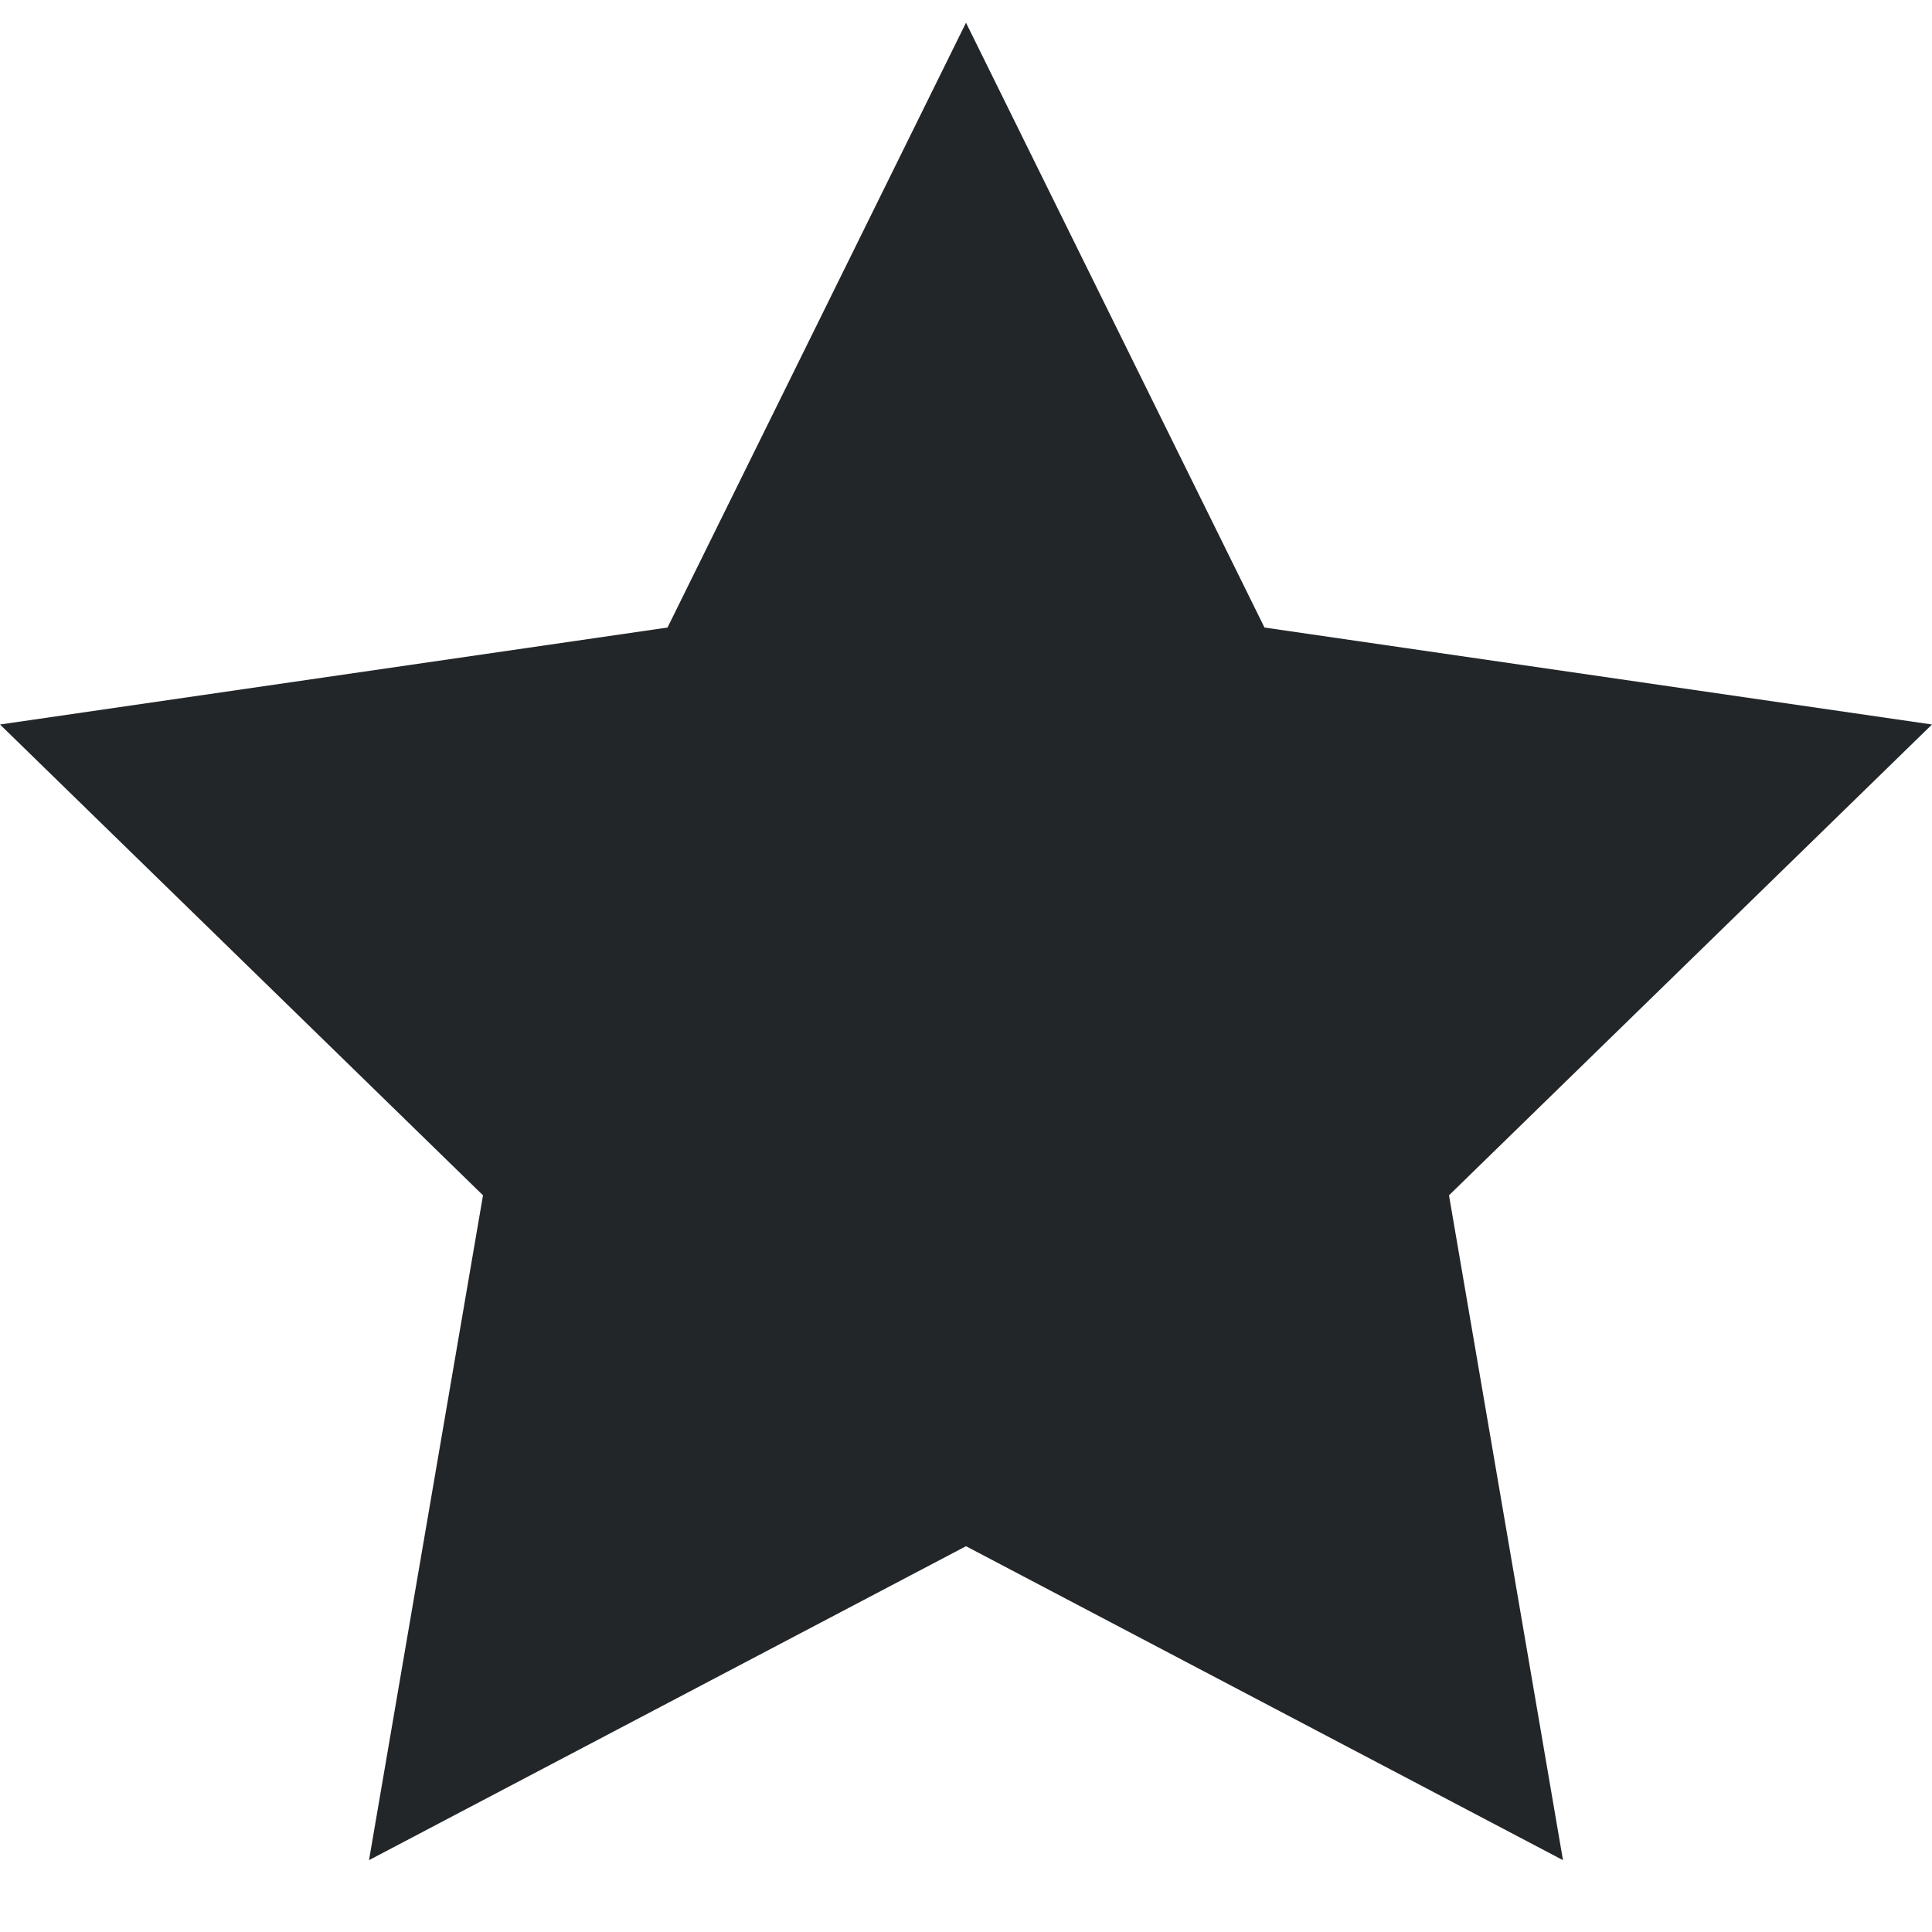
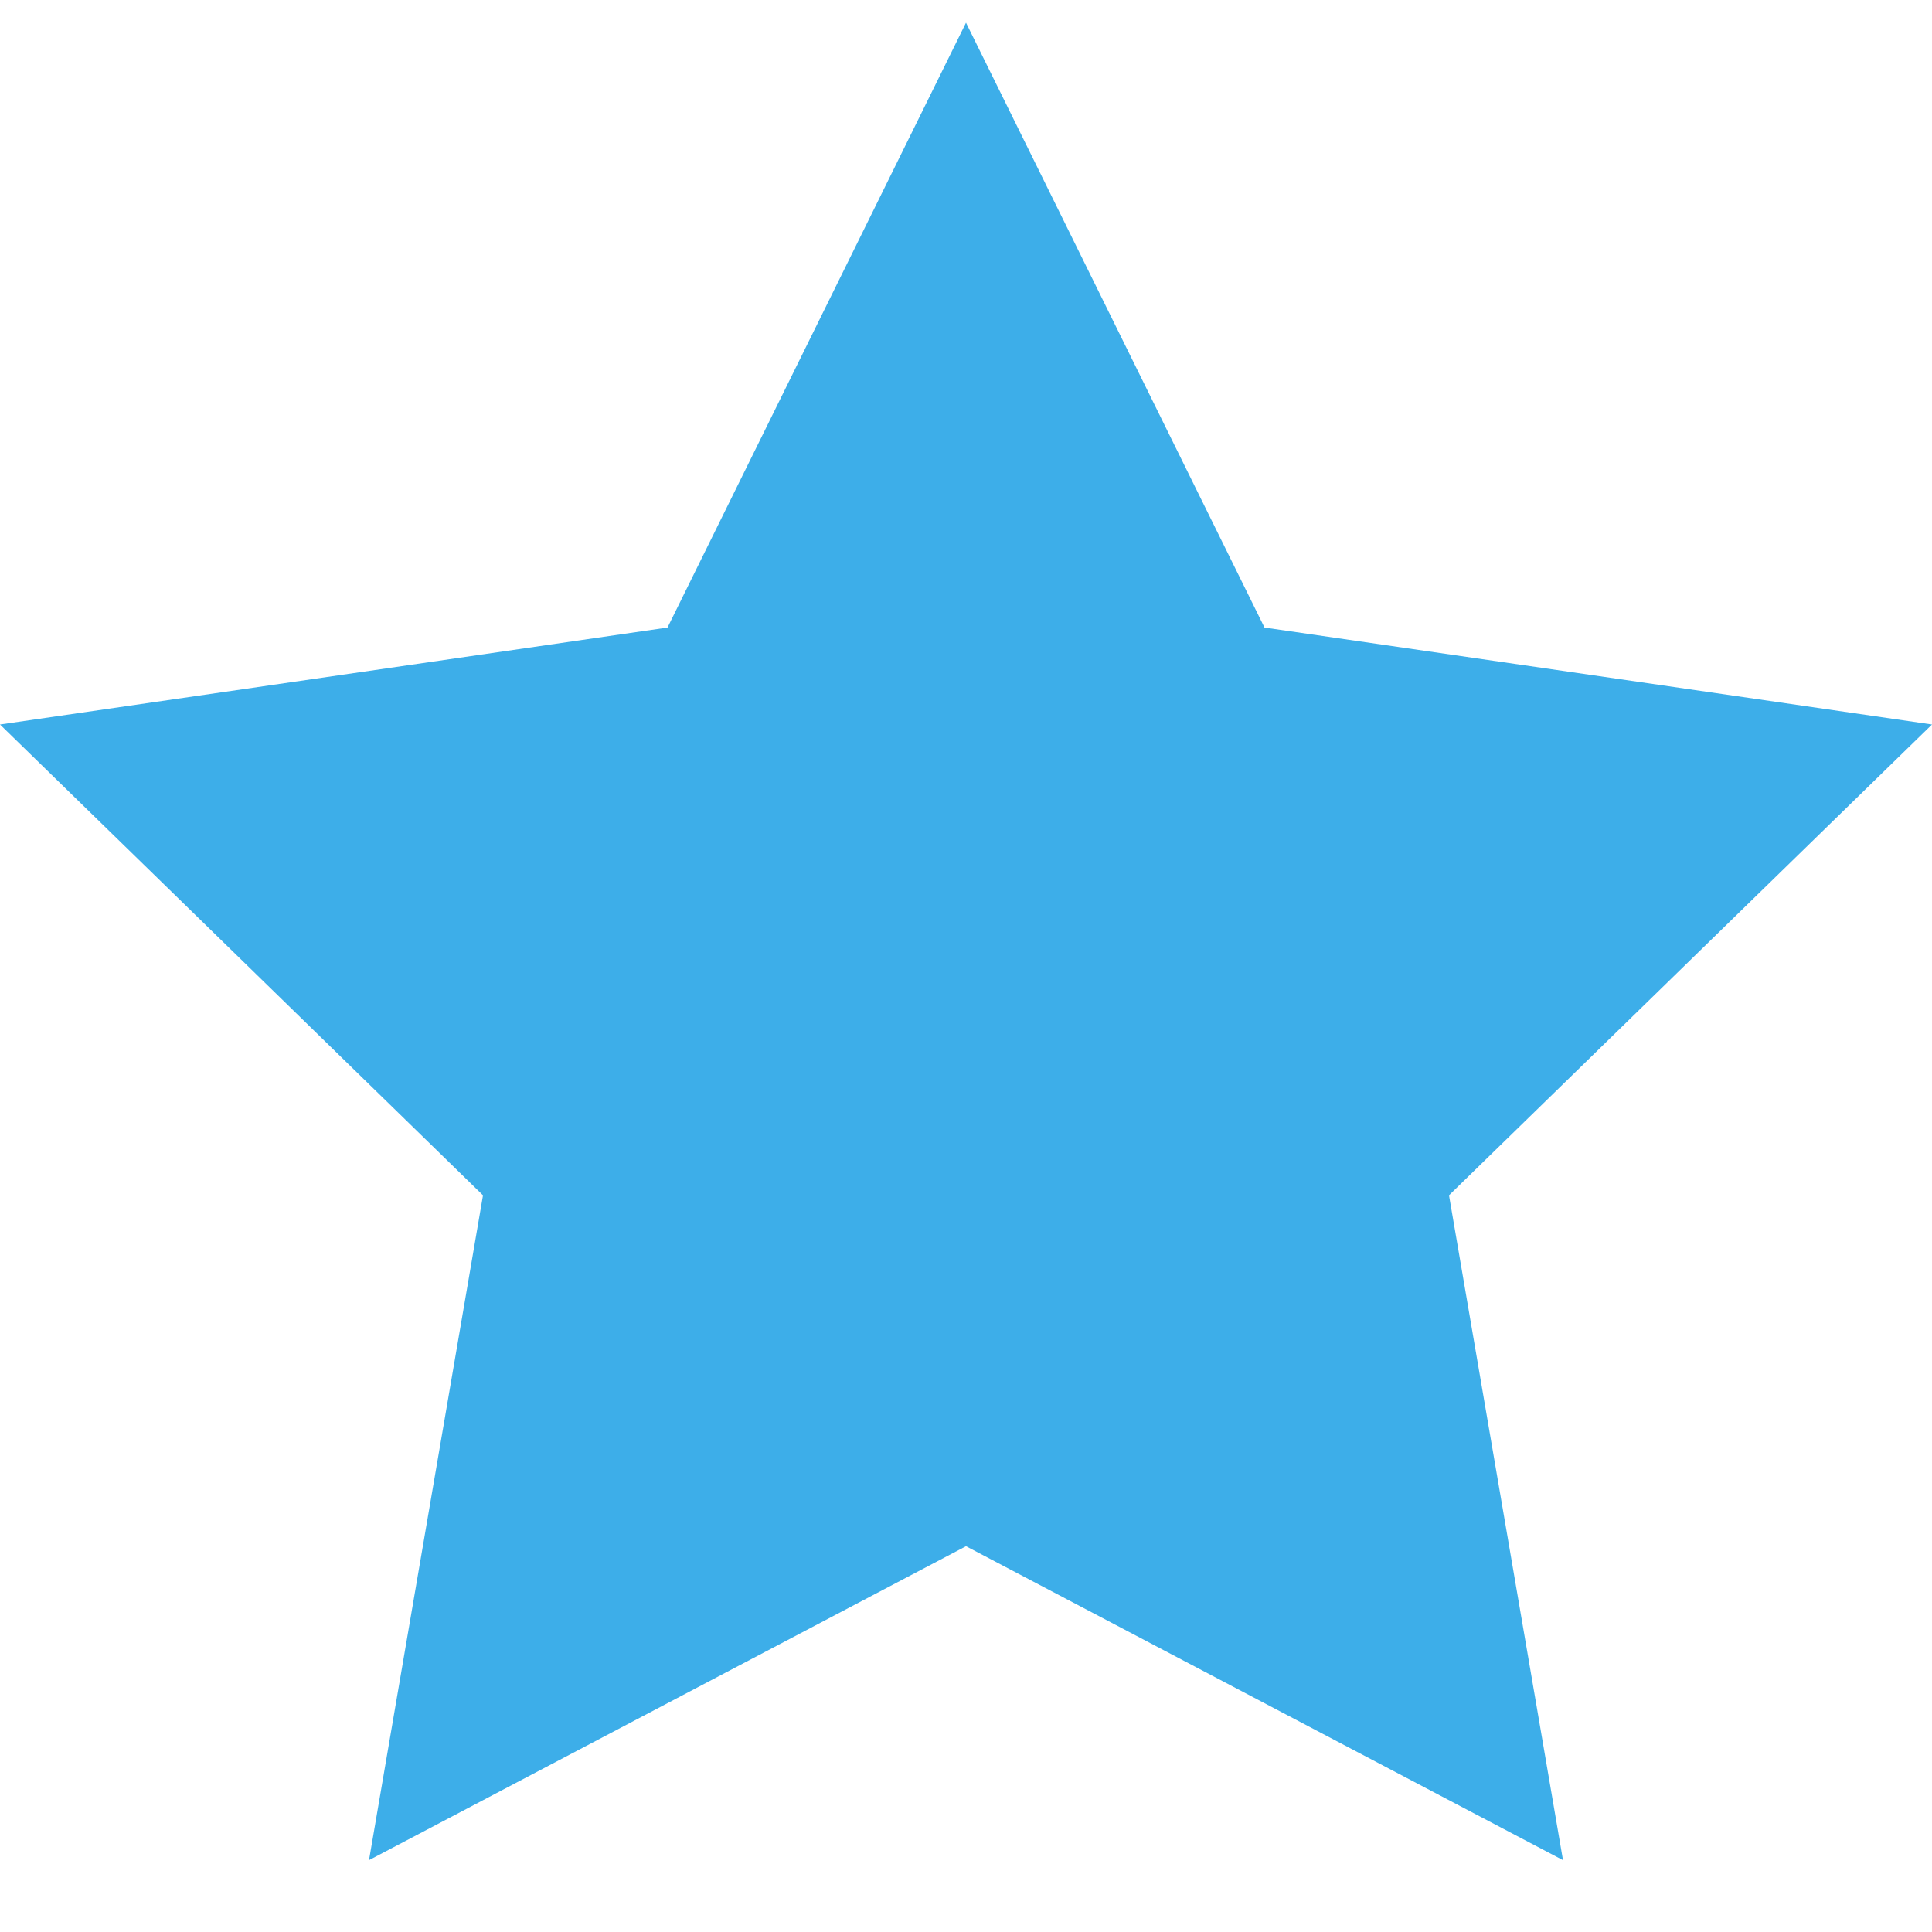
<svg xmlns="http://www.w3.org/2000/svg" viewBox="0 0 16 16">
  <style type="text/css" id="current-color-scheme">
+         .ColorScheme-Highlight {
+             color:#3daee9;
+         }
        .ColorScheme-Text {
-             color:#232629;
+             color:#eff0f1;
        }
    </style>
-   <path style="fill:currentColor;fill-opacity:1;stroke:none" class="ColorScheme-Text" d="M8 .188l2.472 5.009L16 6l-4 3.899.944 5.506L8 12.805l-4.944 2.6L4 9.899 0 6l5.528-.803z" />
+   <path style="fill:currentColor;fill-opacity:1;stroke:none" class="ColorScheme-Highlight" d="M8 .188l2.472 5.009L16 6l-4 3.899.944 5.506L8 12.805l-4.944 2.6L4 9.899 0 6l5.528-.803z" />
</svg>
